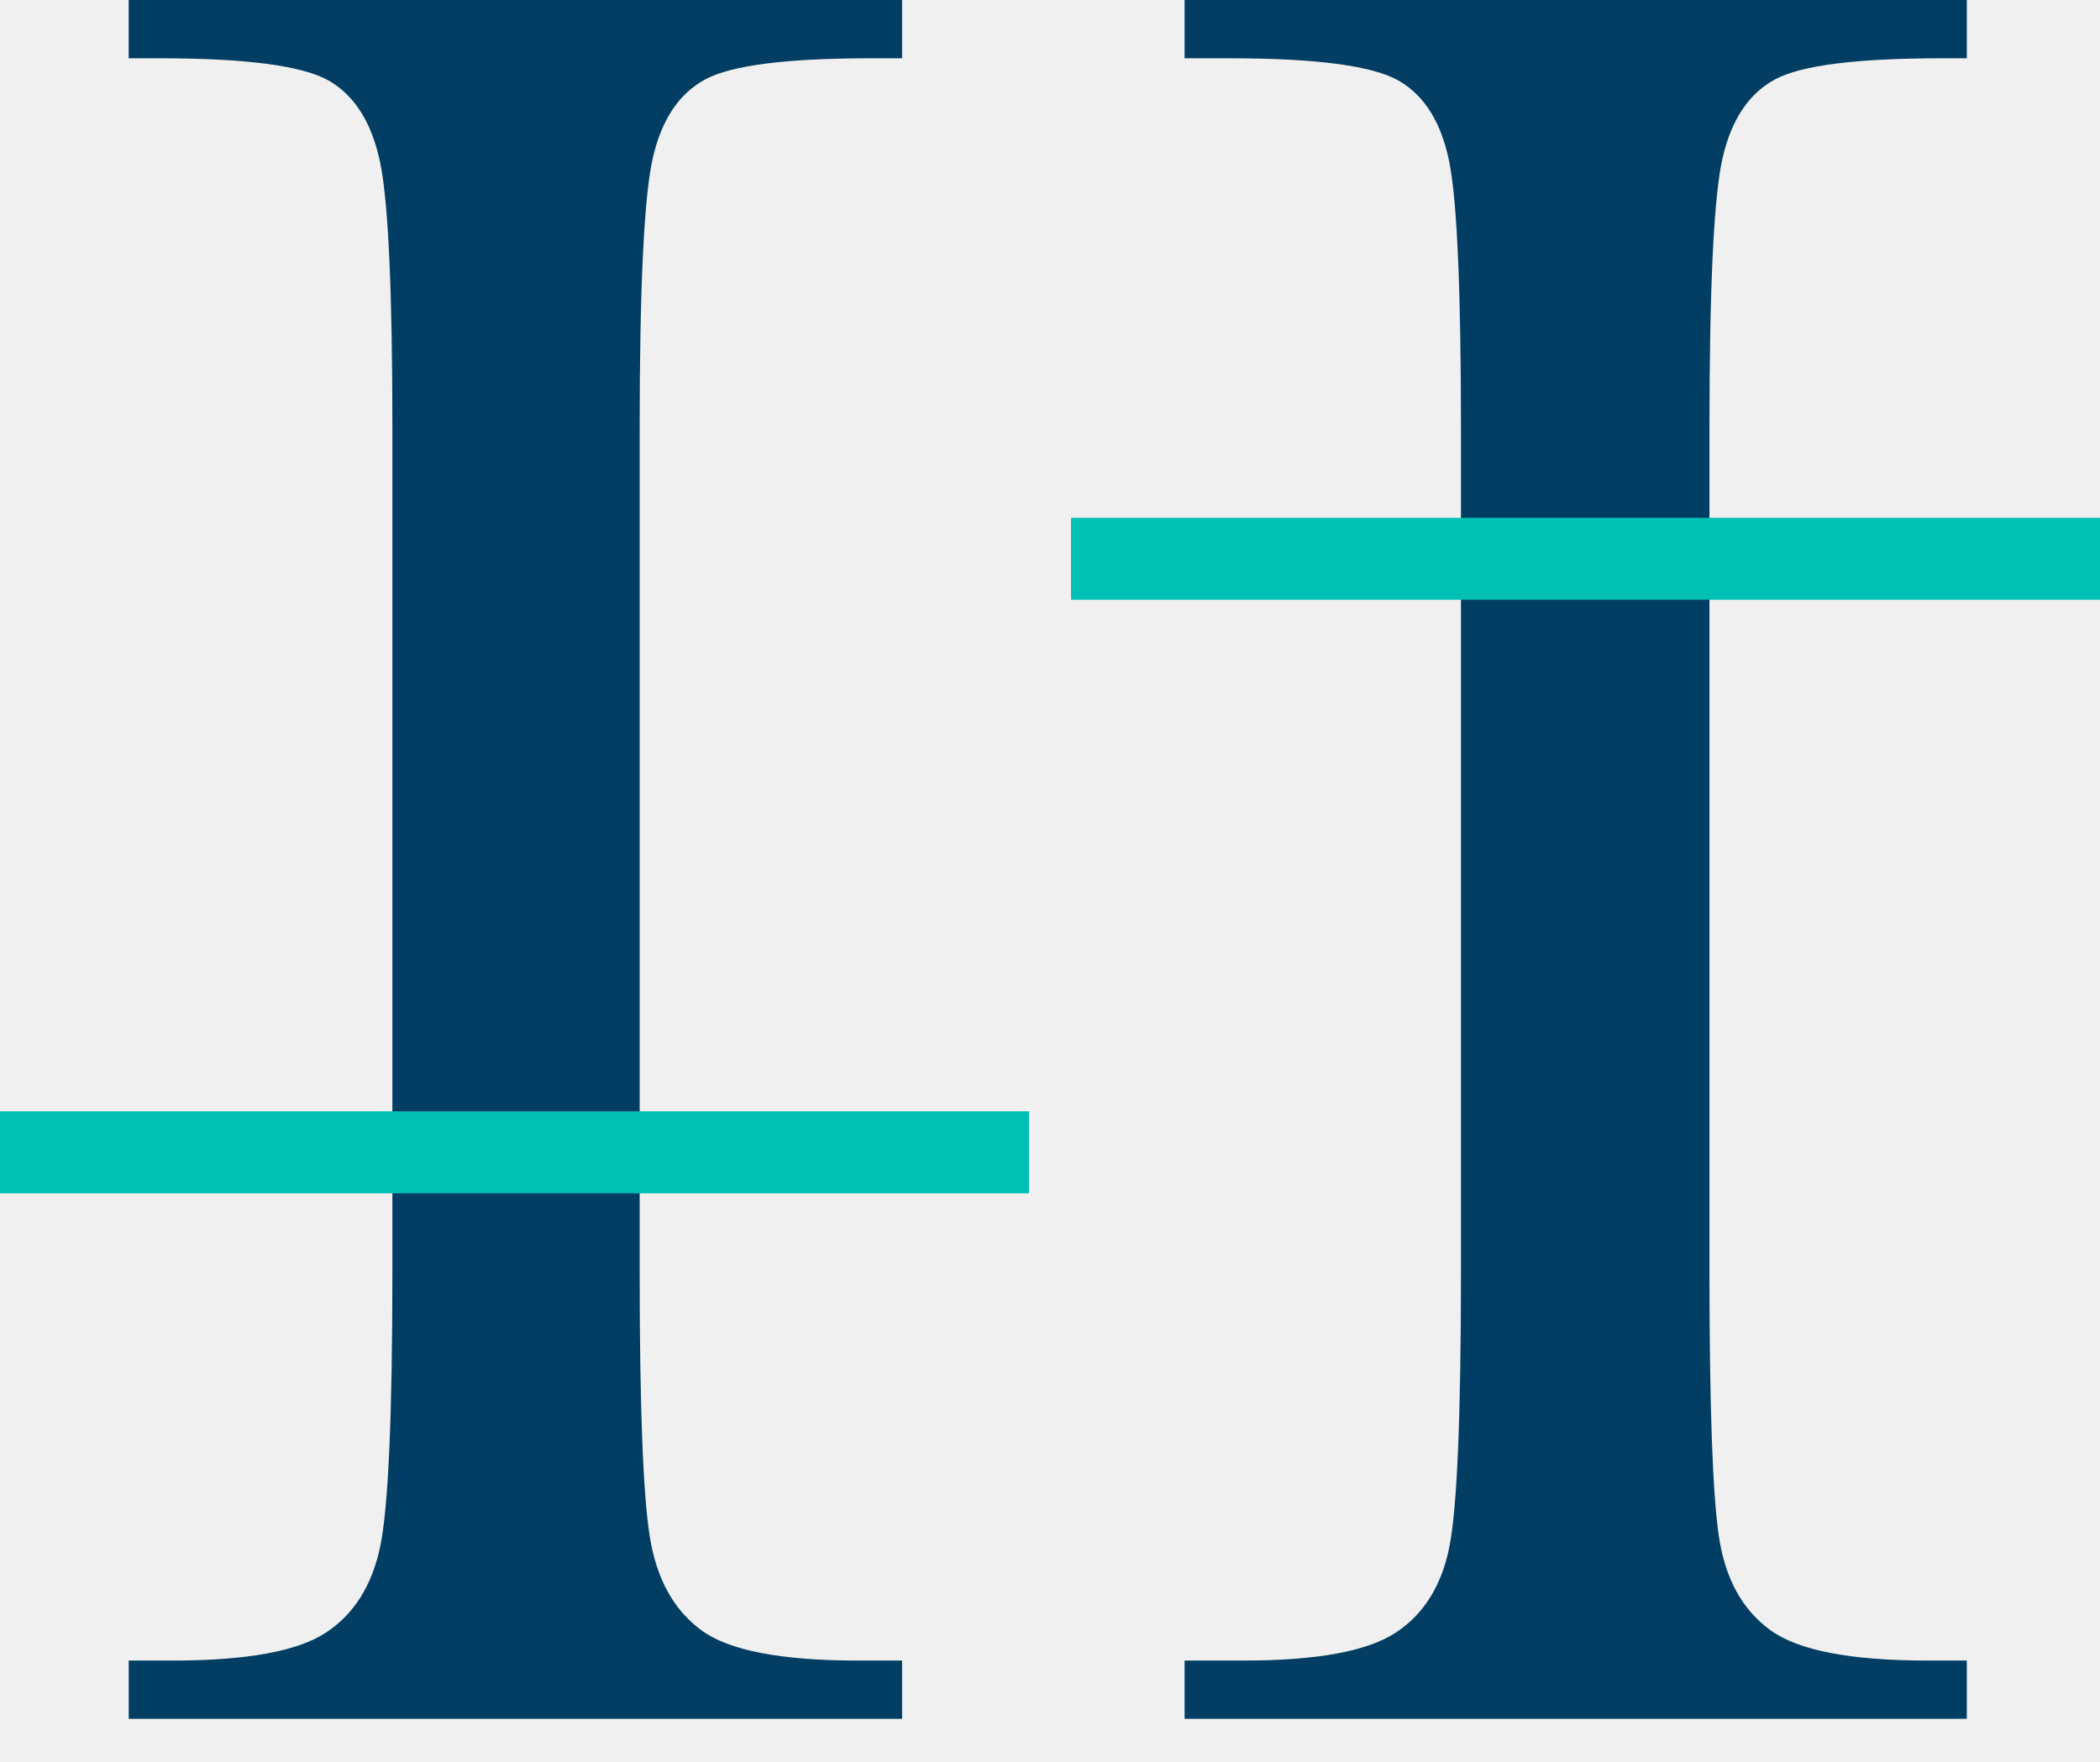
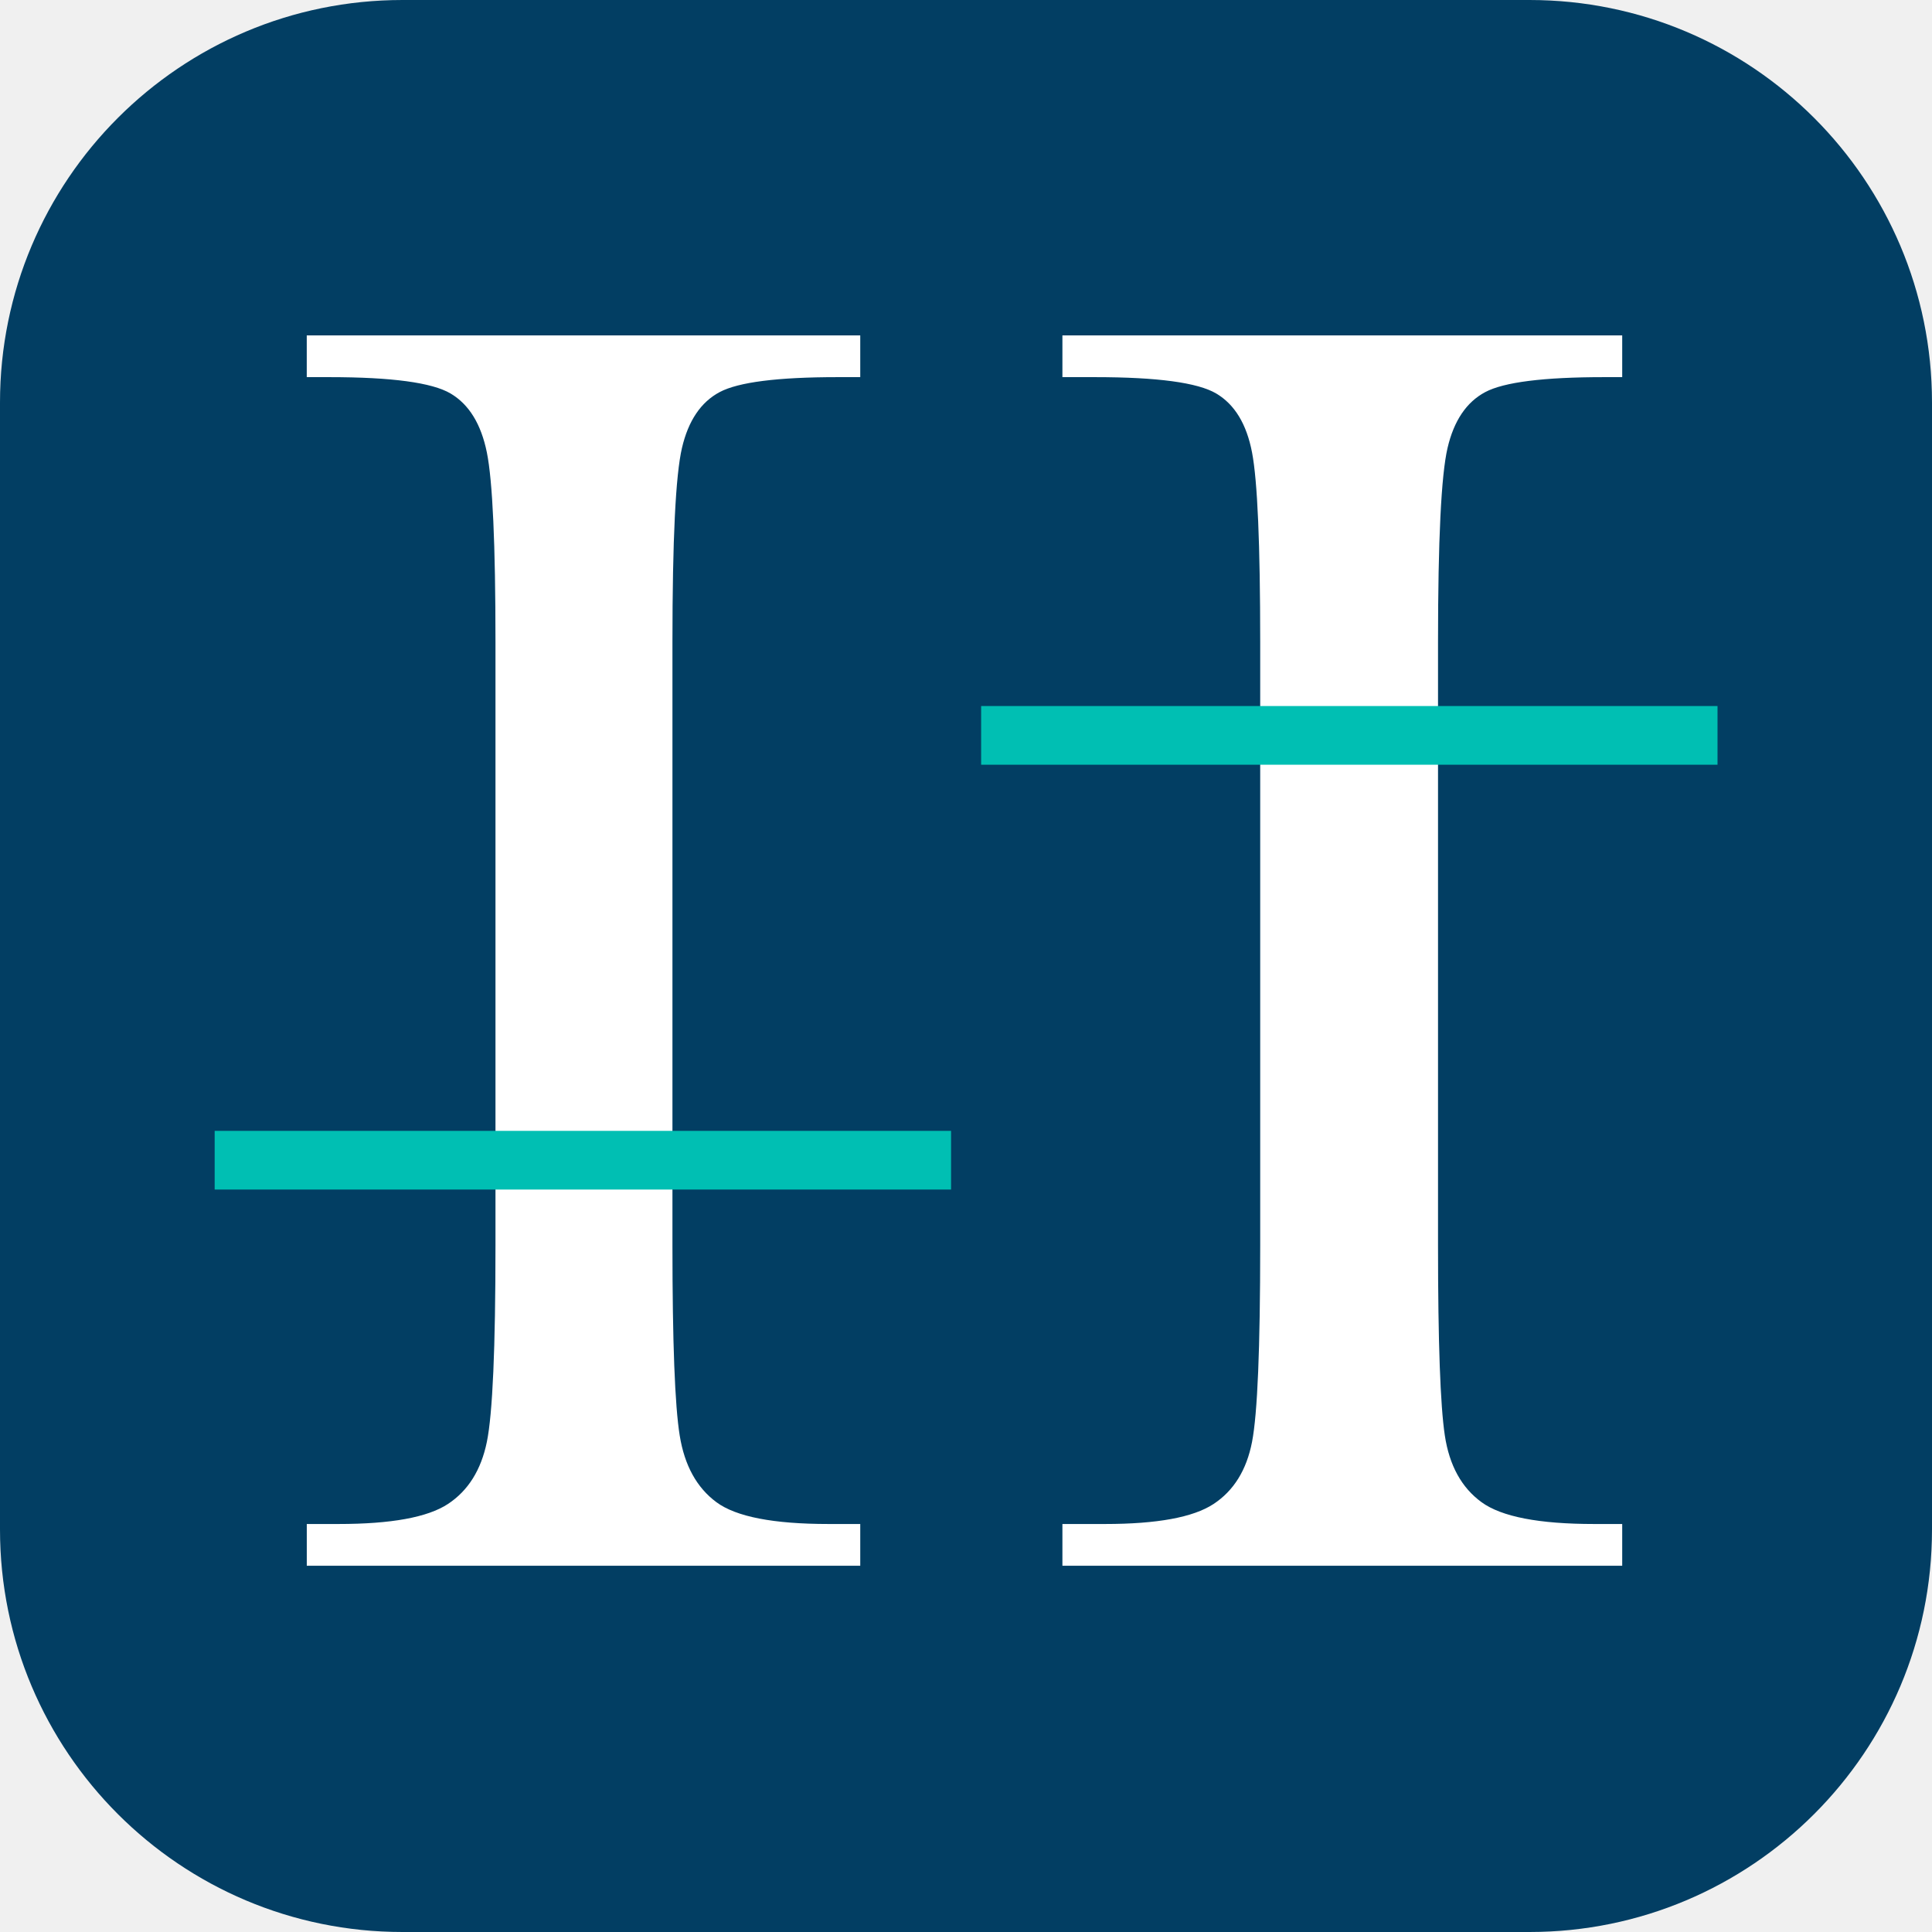
- <svg xmlns="http://www.w3.org/2000/svg" viewBox="0 0 560.07 470">
-   <path fill="#023e63" d="M34.32,0v15.55h8.45c23.21,0,38.26,2.03,45.14,6.09,6.870,4.06,11.38,11.38,13.53,21.98,2.14,10.6,3.21,34.15,3.21,70.67v224.86c0,38.32-1.07,62.72-3.21,73.2-2.15,10.48-6.99,18.21-14.54,23.16-7.560,4.96-21.13,7.44-40.74,7.44h-11.83v15.55h206.26v-15.55h-11.830c-20.52,0-34.44-2.7-41.76-8.12-7.33-5.41-11.89-13.69-13.69-24.85-1.81-11.16-2.71-34.77-2.71-70.84V114.29c0-38.09,1.180-62.21,3.55-72.360,2.37-10.14,7.040-17.07,14.03-20.8,6.98-3.72,21.64-5.58,43.96-5.58h8.45V0H34.32Z" />
-   <path fill="#023e63" d="M315.93,0v15.55h12.17c23.21,0,38.26,2.03,45.14,6.09,6.87,4.06,11.33,11.38,13.36,21.98,2.03,10.6,3.04,34.15,3.04,70.67v224.86c0,38.32-1.010,62.72-3.04,73.2-2.03,10.48-6.82,18.21-14.37,23.16-7.56,4.96-21.02,7.44-40.41,7.44h-15.89v15.55h208.62v-15.55h-10.48c-20.51,0-34.49-2.7-41.93-8.12-7.44-5.41-12-13.69-13.69-24.85-1.69-11.16-2.54-34.77-2.54-70.84V114.29c0-38.09,1.18-62.21,3.55-72.36,2.37-10.14,7.04-17.07,14.03-20.8,6.98-3.72,21.75-5.58,44.3-5.58h6.76V0h-208.62Z" />
+ <svg xmlns="http://www.w3.org/2000/svg" viewBox="-80 -125 720 720">
+   <rect x="-80" y="-125" width="720" height="720" rx="150" fill="#023e63" />
+   <path fill="#ffffff" d="M34.32,0v15.55h8.45c23.21,0,38.26,2.03,45.14,6.09,6.870,4.06,11.38,11.38,13.53,21.98,2.14,10.6,3.21,34.15,3.21,70.67v224.86c0,38.32-1.07,62.72-3.21,73.2-2.15,10.48-6.99,18.21-14.54,23.16-7.560,4.96-21.13,7.44-40.74,7.44h-11.83v15.55h206.26v-15.55h-11.830c-20.52,0-34.44-2.7-41.76-8.12-7.33-5.41-11.89-13.69-13.69-24.85-1.81-11.16-2.71-34.77-2.71-70.84V114.29c0-38.09,1.180-62.21,3.55-72.360,2.37-10.14,7.040-17.07,14.03-20.8,6.98-3.72,21.64-5.58,43.96-5.58h8.45V0H34.32Z" />
+   <path fill="#ffffff" d="M315.93,0v15.55h12.17c23.21,0,38.26,2.03,45.14,6.09,6.87,4.06,11.33,11.38,13.36,21.98,2.03,10.6,3.04,34.15,3.04,70.67v224.86c0,38.32-1.010,62.72-3.04,73.2-2.03,10.48-6.82,18.21-14.37,23.16-7.56,4.96-21.02,7.44-40.41,7.44h-15.89v15.55h208.62v-15.55h-10.48c-20.51,0-34.49-2.7-41.93-8.12-7.44-5.41-12-13.69-13.69-24.85-1.69-11.16-2.54-34.77-2.54-70.84V114.29c0-38.09,1.18-62.21,3.55-72.36,2.37-10.14,7.04-17.07,14.03-20.8,6.98-3.72,21.75-5.58,44.3-5.58h6.76V0h-208.62Z" />
  <rect fill="#00bfb3" y="296.44" width="274.43" height="21.87" />
  <rect fill="#00bfb3" x="285.64" y="138.12" width="274.43" height="21.87" />
</svg>
